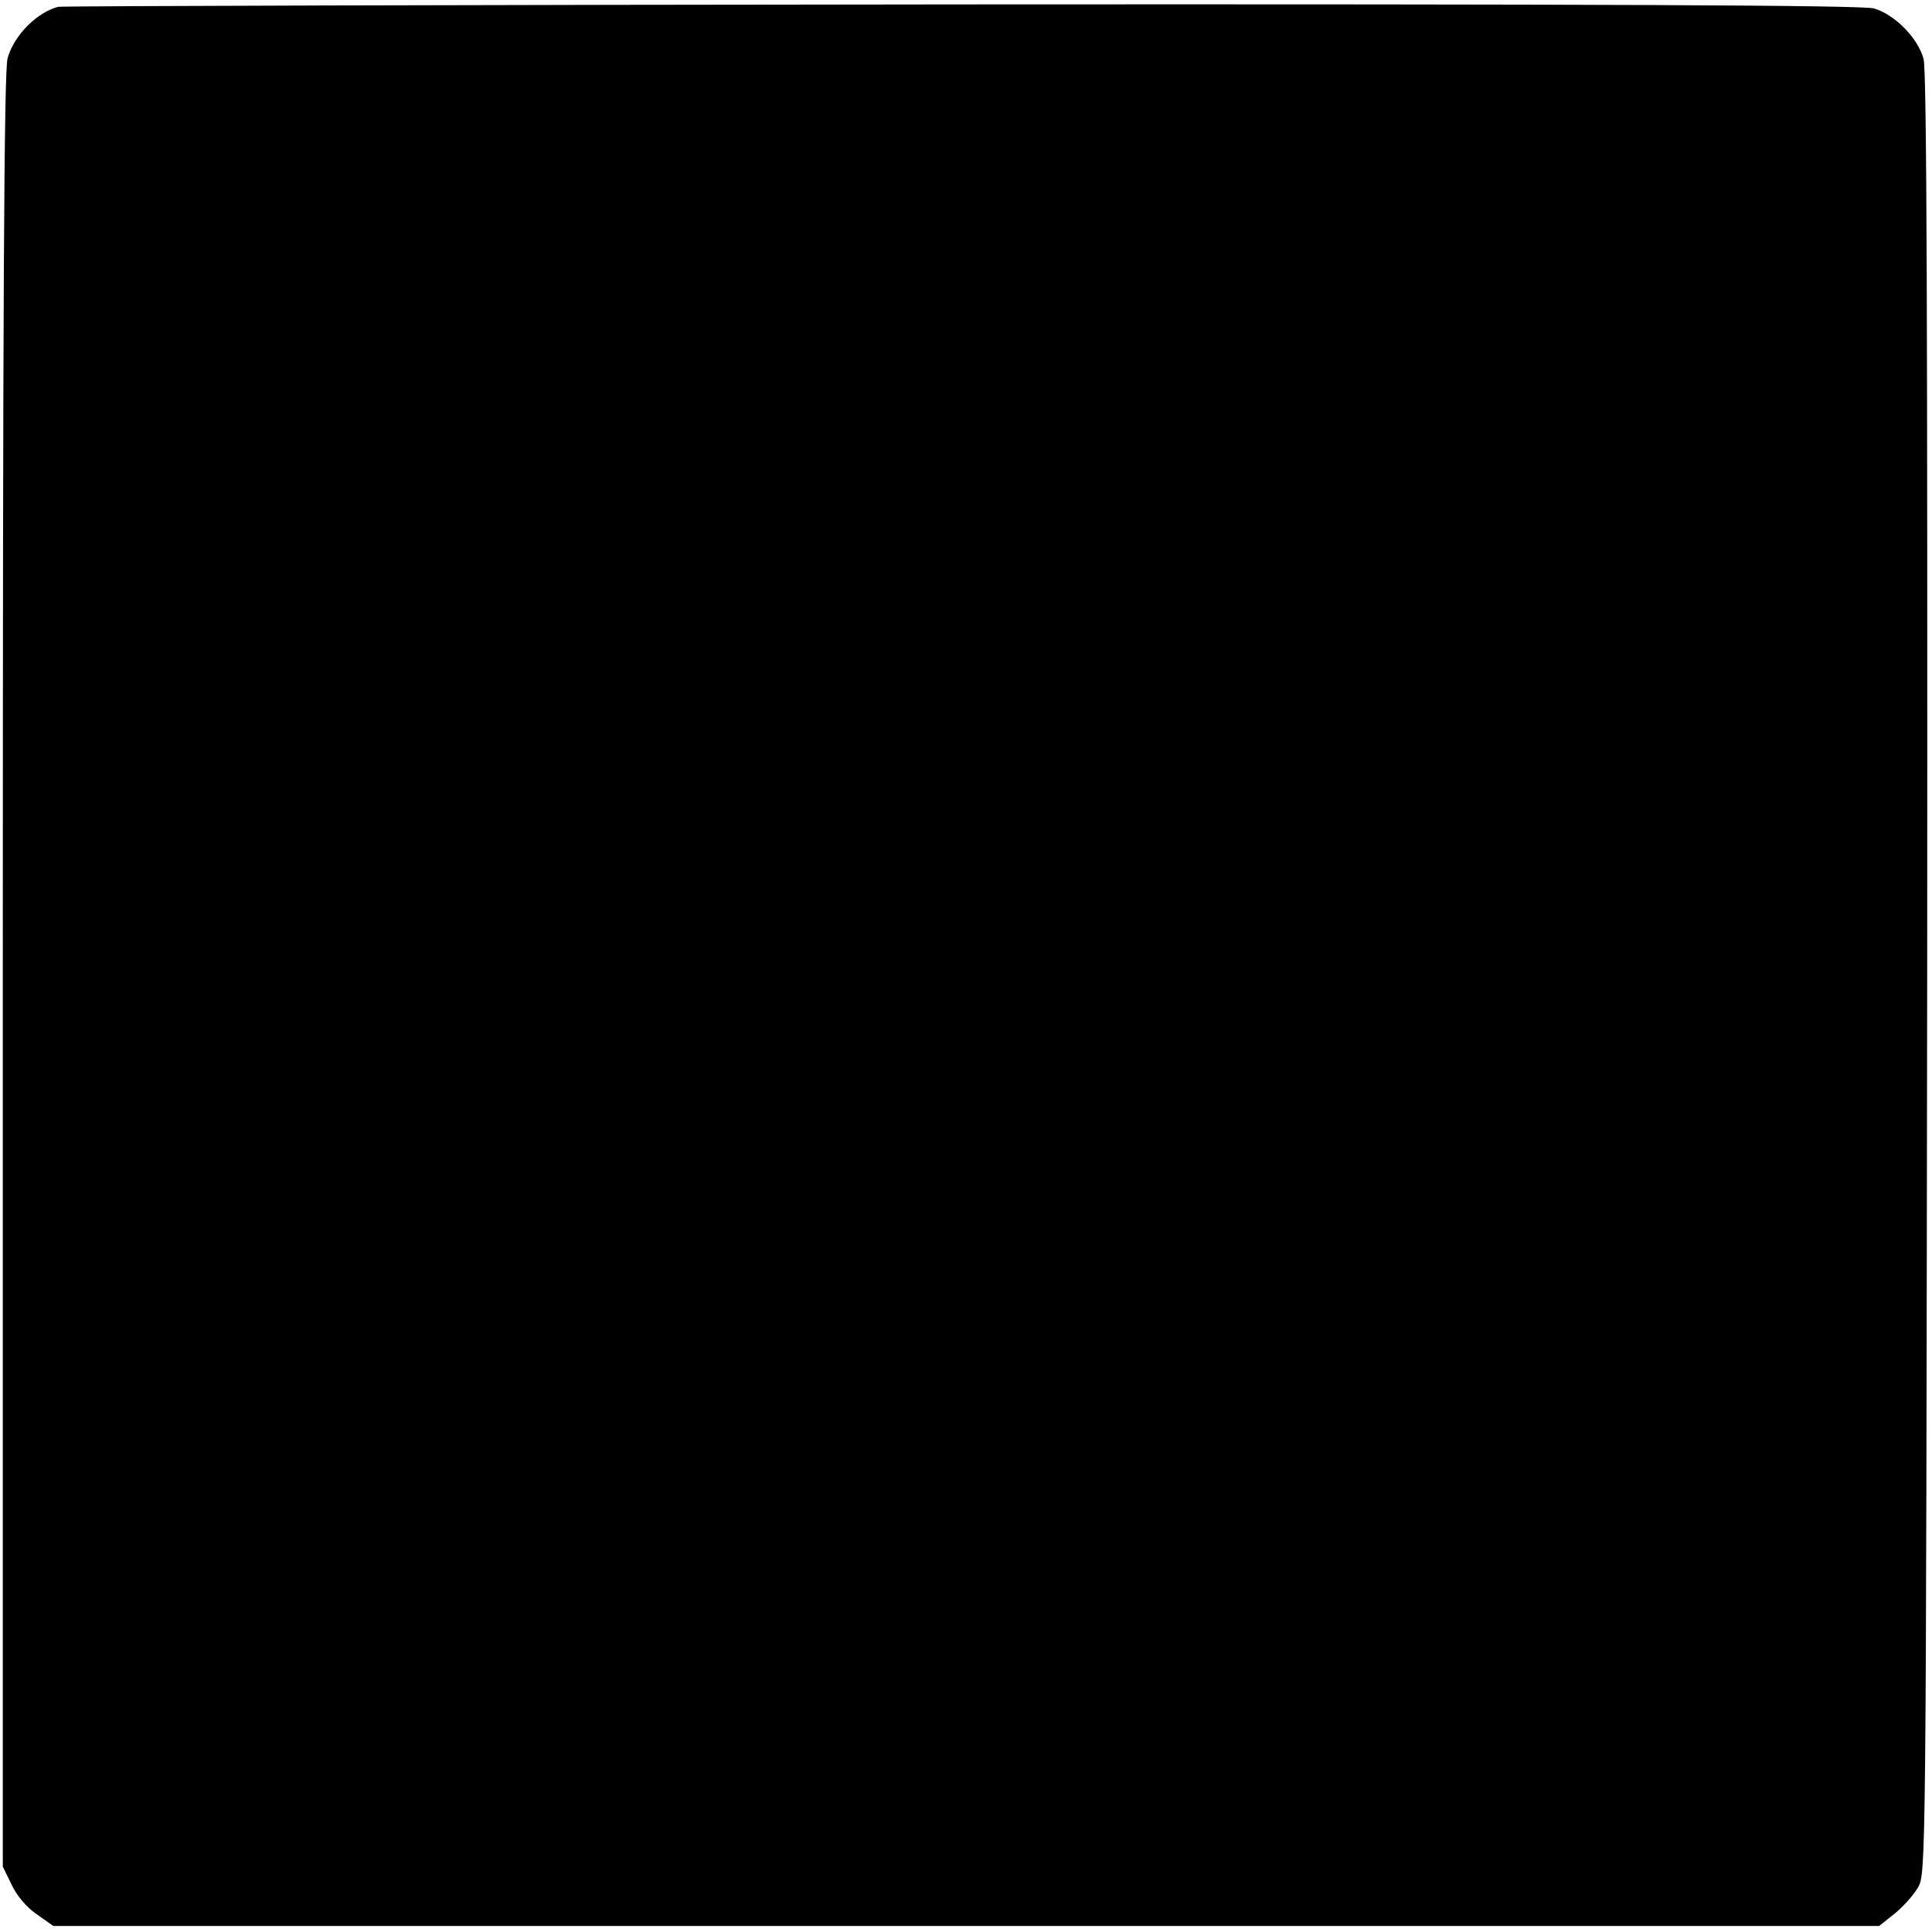
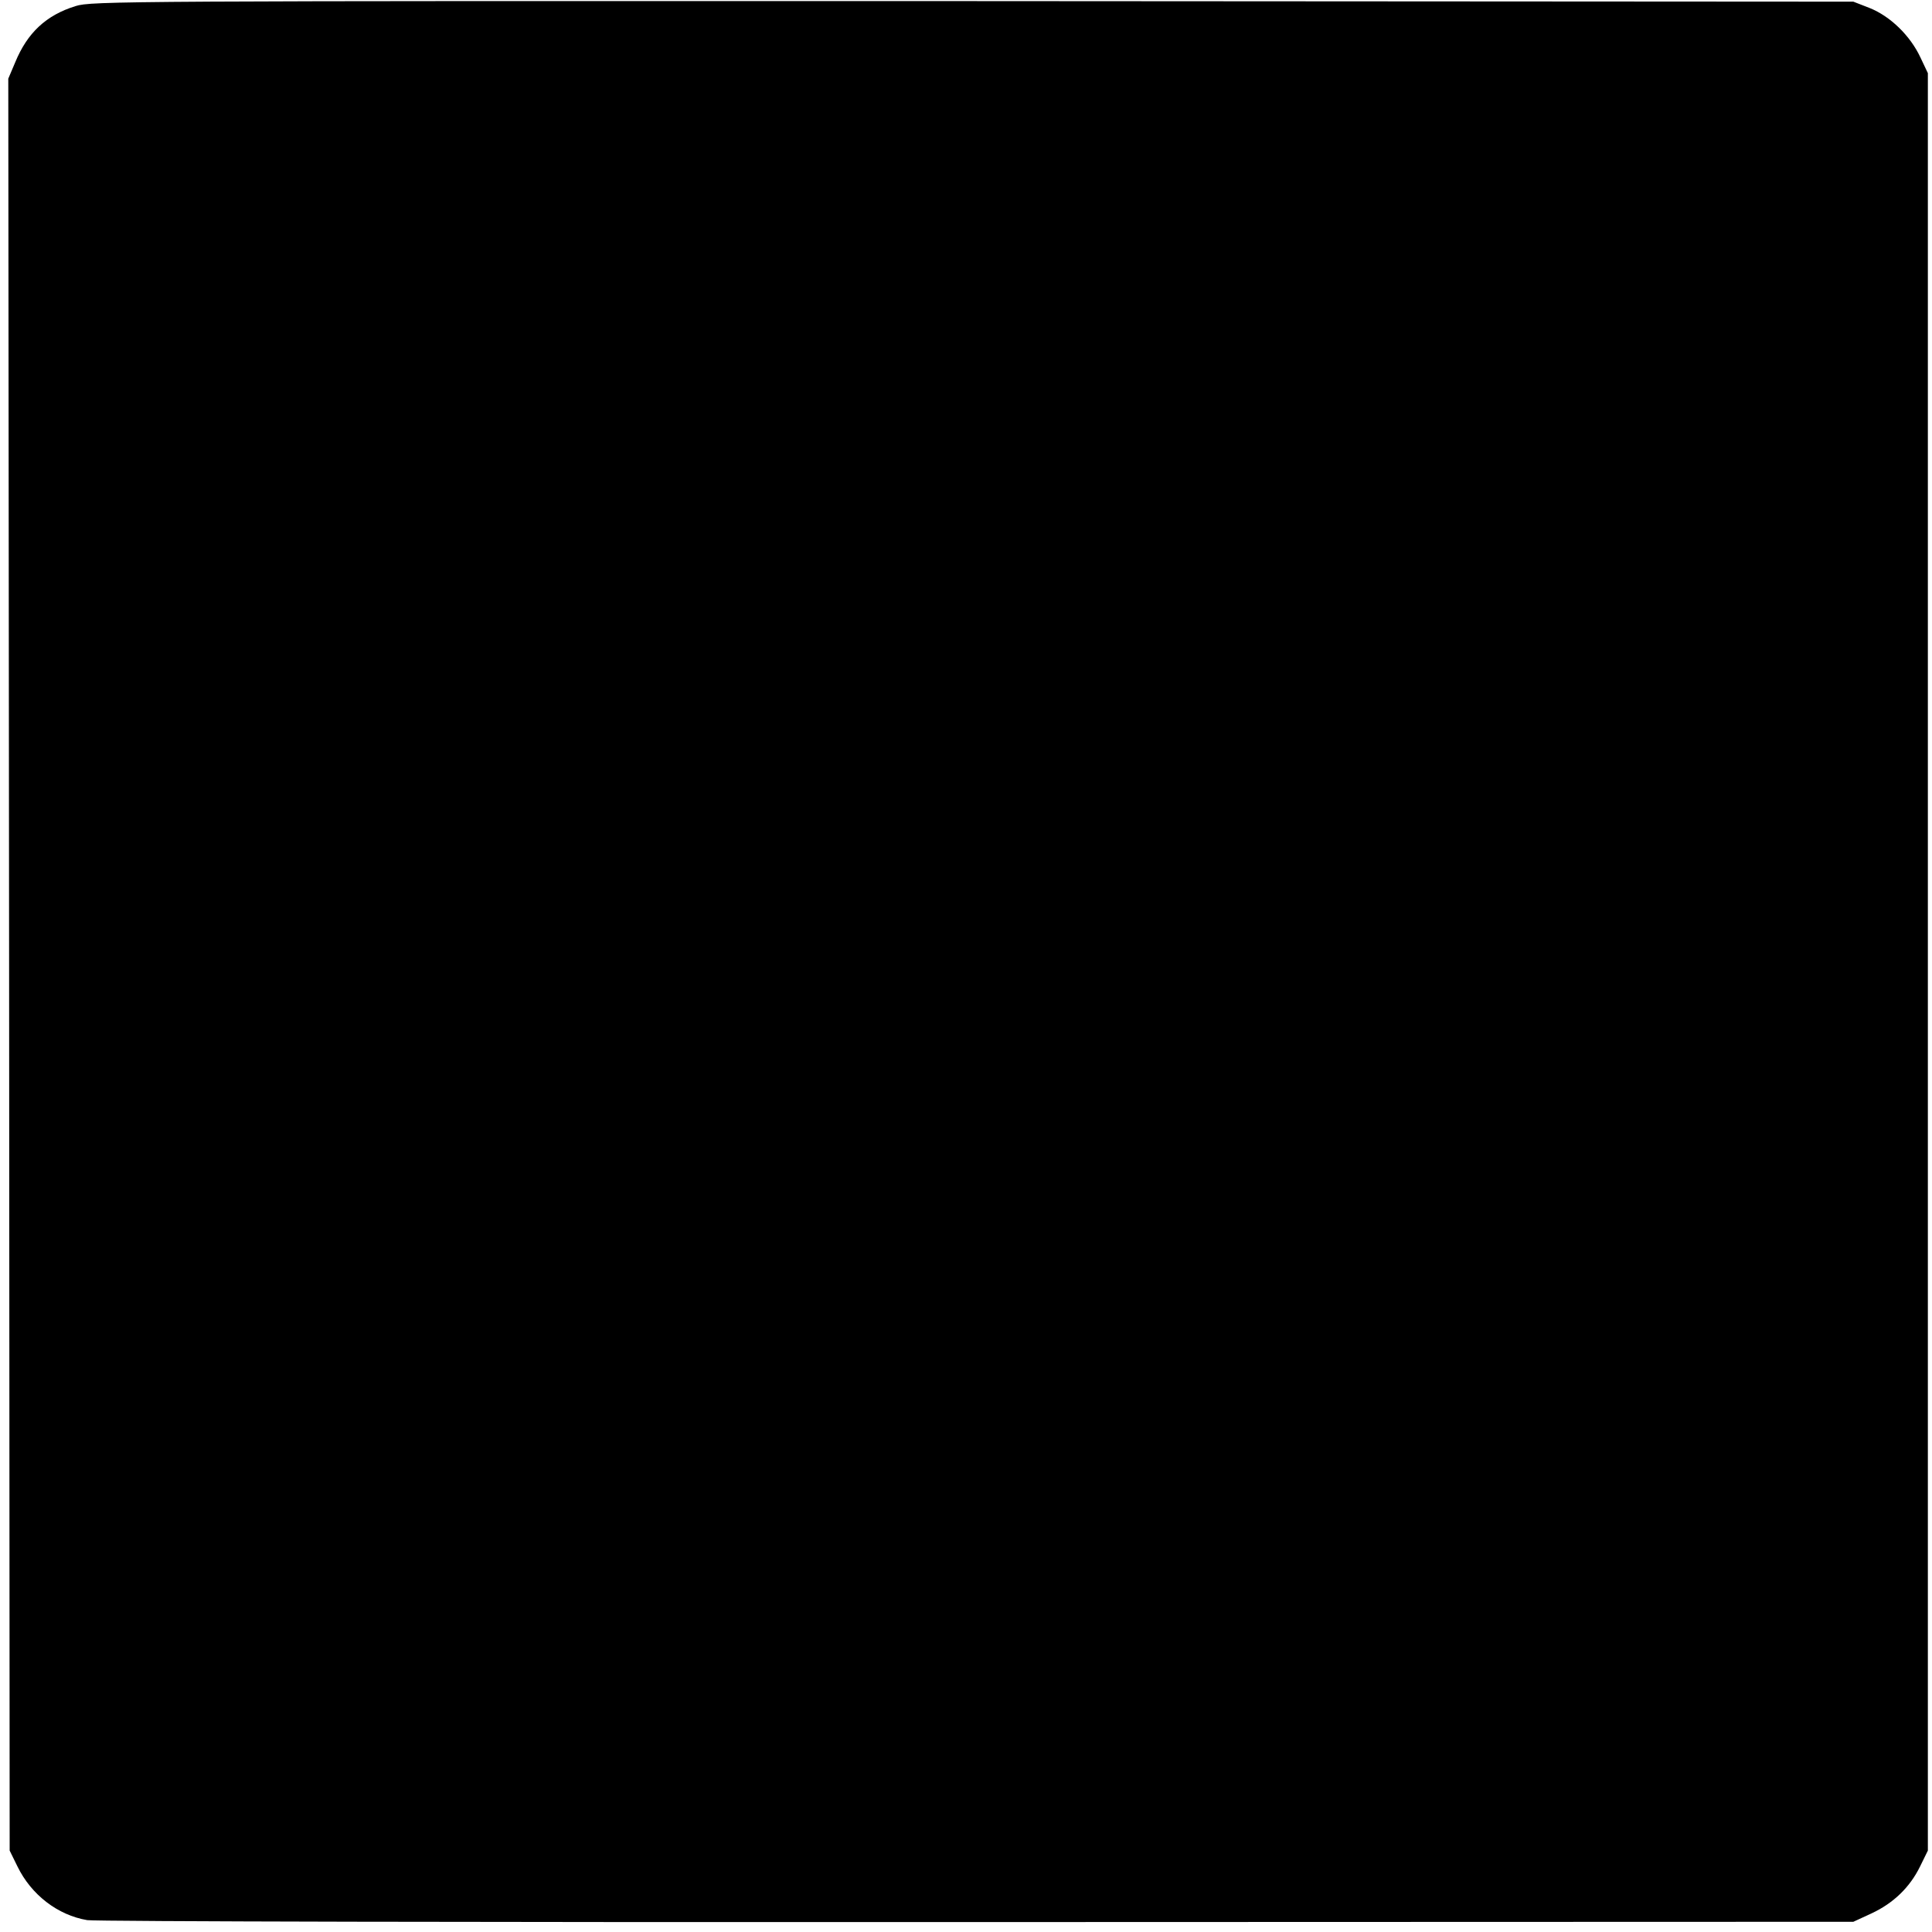
- <svg xmlns="http://www.w3.org/2000/svg" version="1" width="642.667" height="642.667" viewBox="0 0 482 482">
-   <path d="M14.5 1.7C9.2 3.1 3.5 8.8 1.9 14.5 1 17.5.7 76.1.7 242.1v223.6l2.2 4.5c1.3 2.8 3.8 5.7 6.3 7.4l4.1 2.9h455.5l3.9-3.1c2.1-1.7 4.7-4.6 5.8-6.5 2-3.4 2-5.4 2.3-227.8.1-161.3-.1-225.5-.9-228.4-1.4-5.2-7.2-11.1-12.4-12.6-2.9-.8-67.2-1.1-227.5-1-122.9.1-224.4.4-225.5.6z" />
+ <svg xmlns="http://www.w3.org/2000/svg" version="1" width="933.333" height="933.333" viewBox="0 0 700 700">
+   <path d="M27.4 2.2C16.7 5.5 9.9 11.9 5.5 22.6L3 28.5l.3 321 .2 321 2.8 5.7c5 10.3 14.6 17.7 25.3 19.5 2.7.5 147.8.8 322.4.7l317.5-.1 6.5-3c8-3.7 14-9.5 17.7-17.1l2.8-5.7v-644l-2.7-5.7c-3.7-7.9-10.9-14.9-18.4-17.9L671.5.6 352.4.4C43.6.3 33.1.4 27.4 2.2z" />
</svg>
